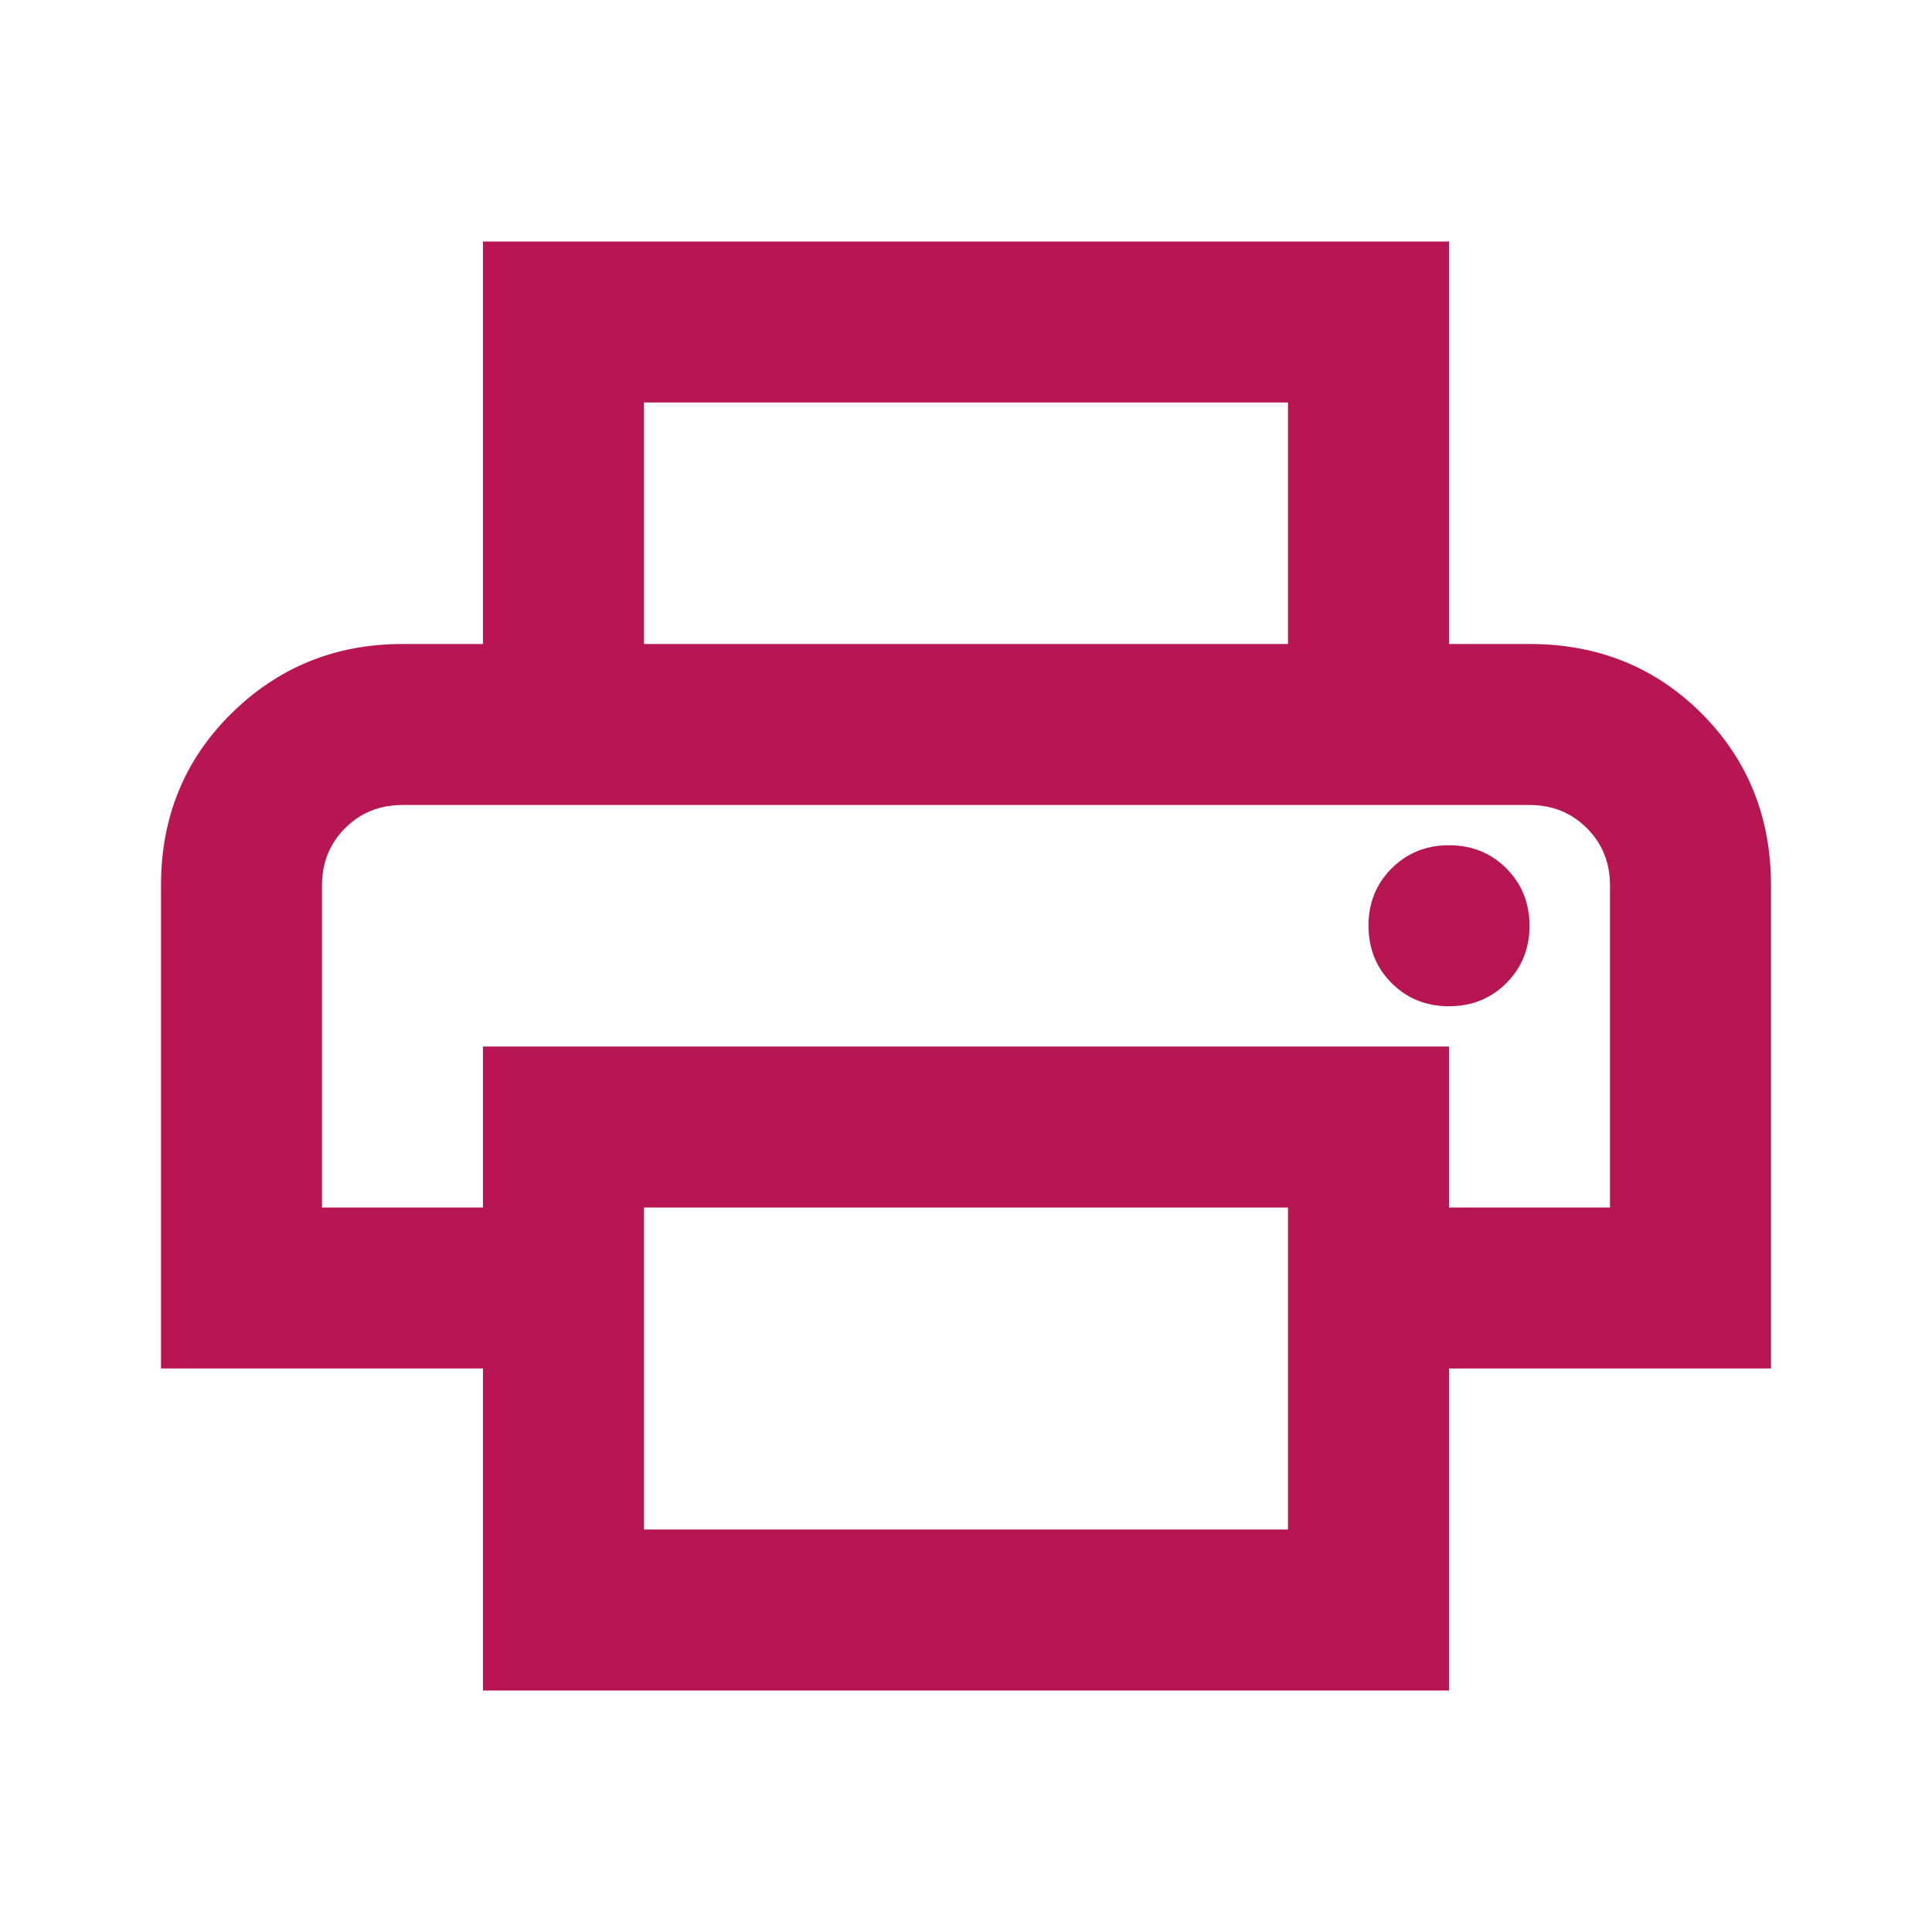
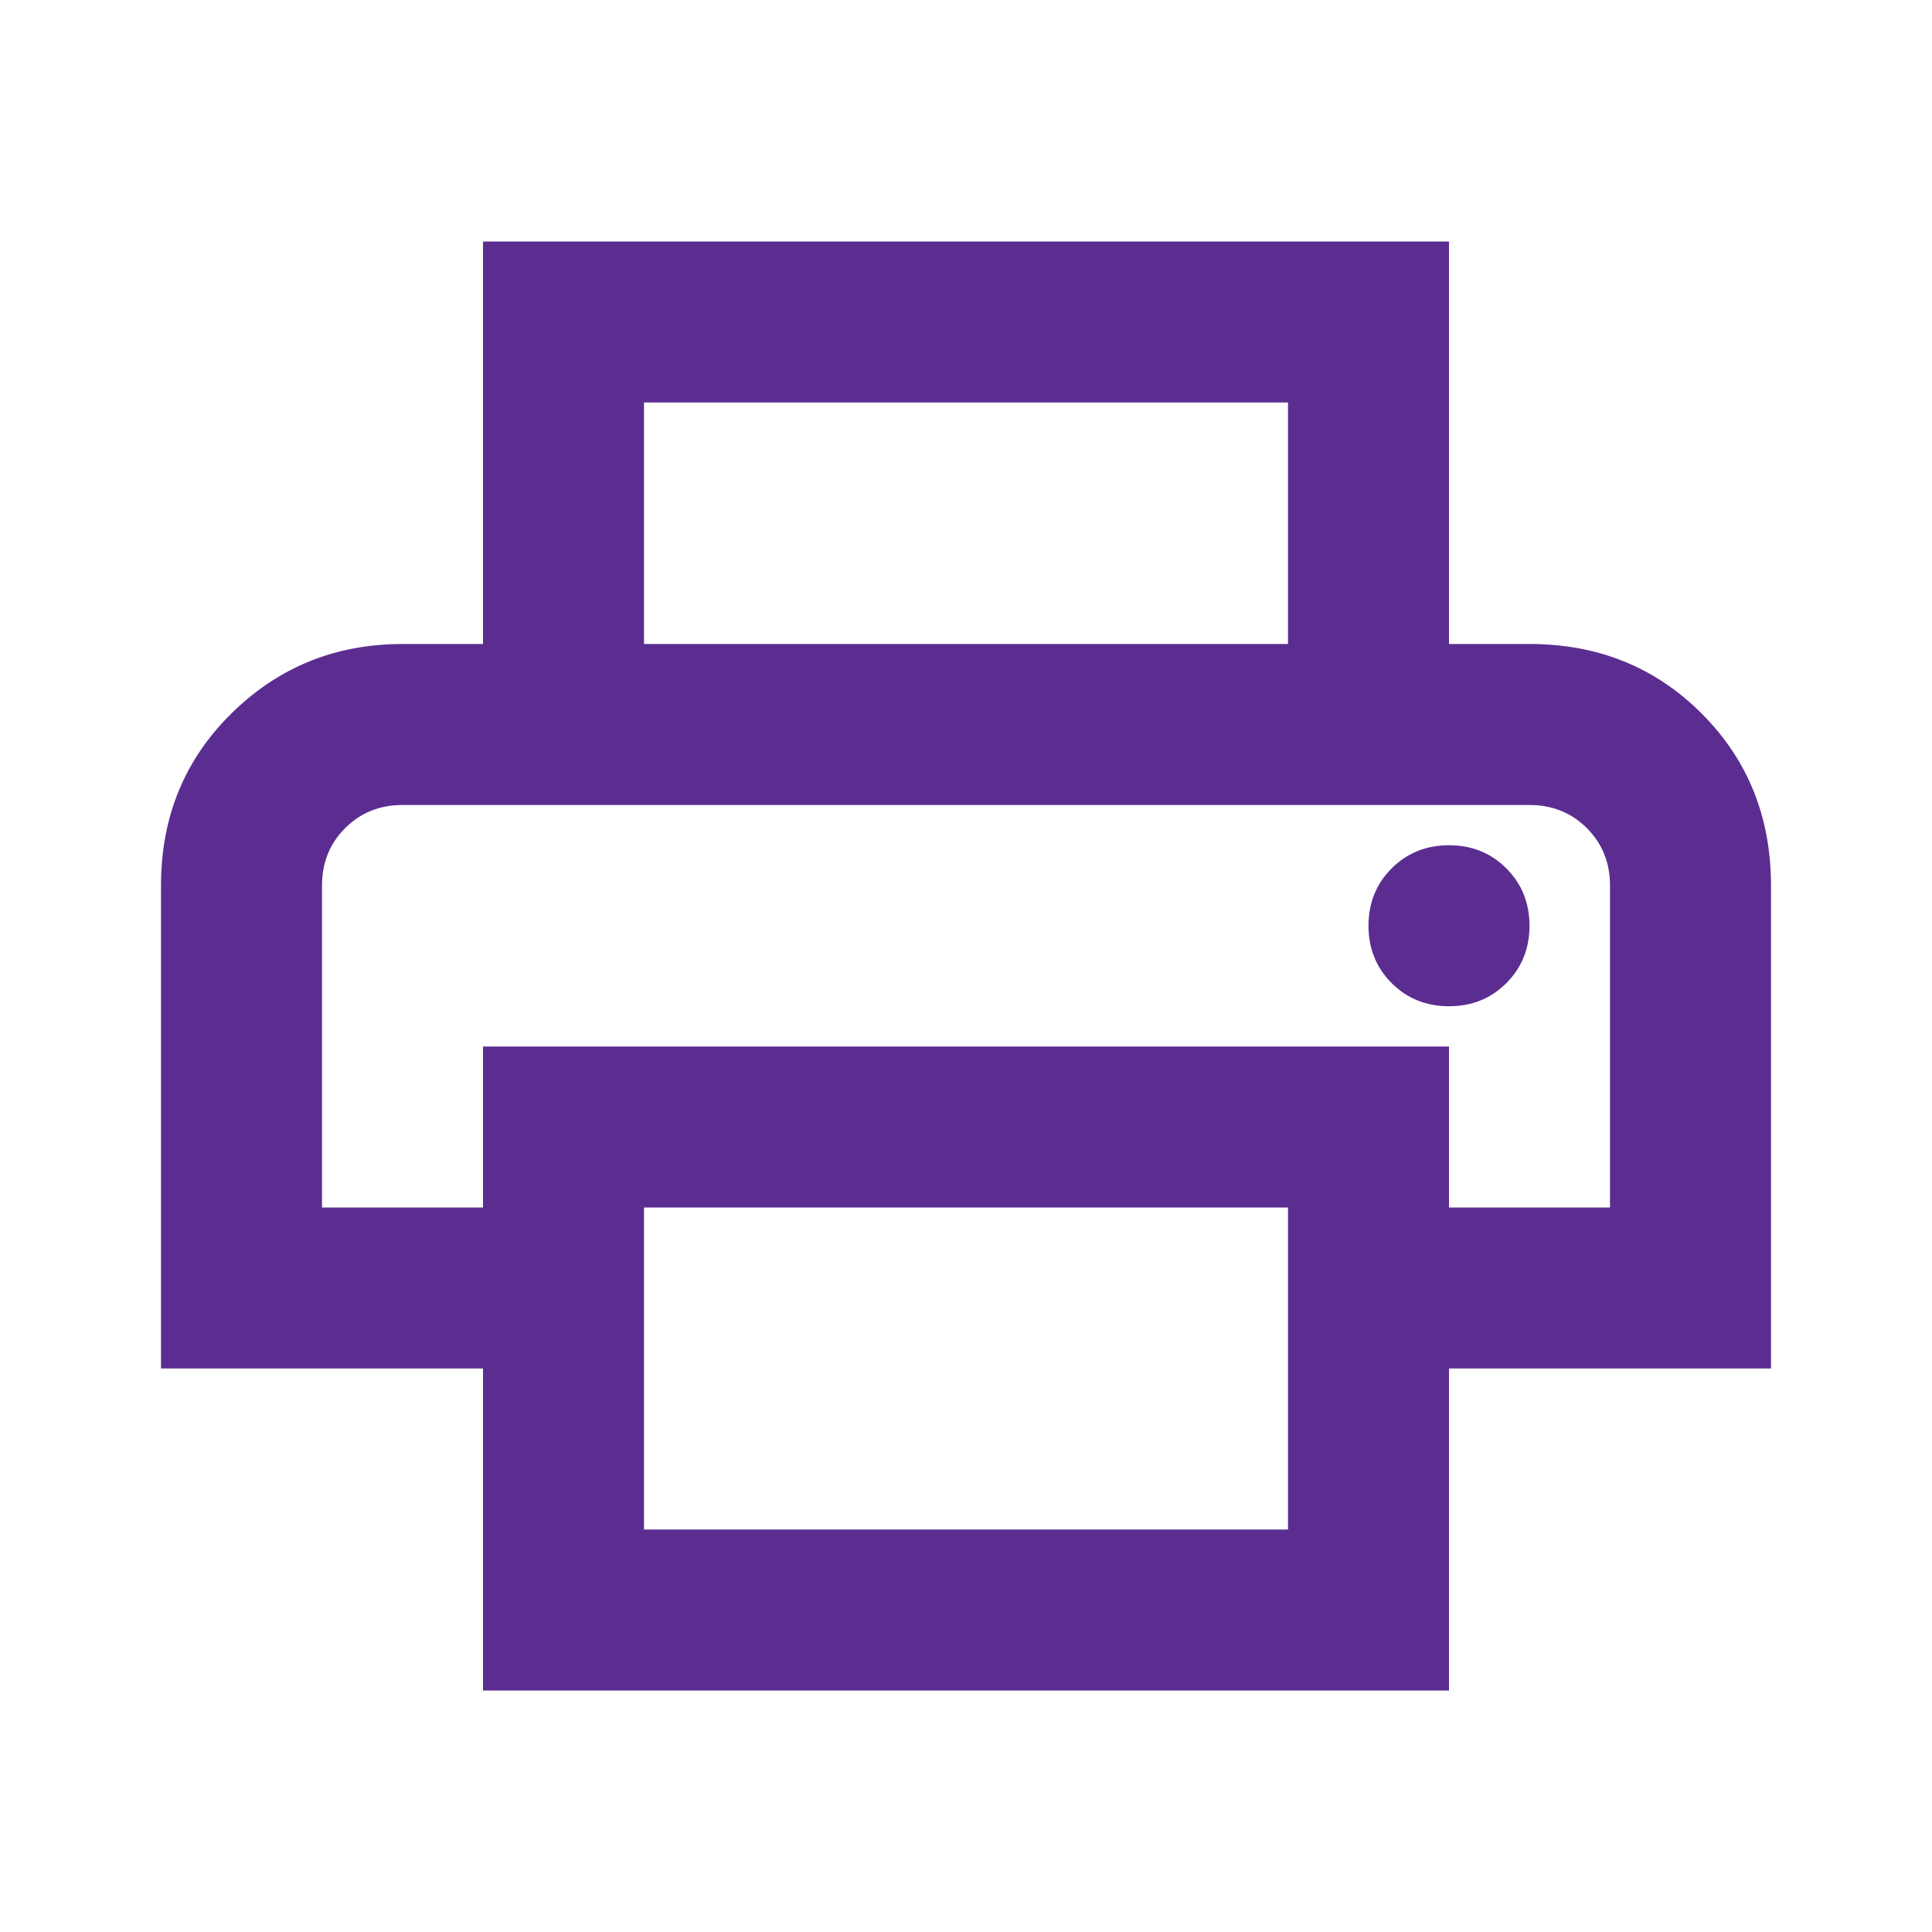
- <svg xmlns="http://www.w3.org/2000/svg" height="24px" viewBox="0 -960 960 960" width="24px" fill="#b71653">
+ <svg xmlns="http://www.w3.org/2000/svg" height="24px" viewBox="0 -960 960 960" width="24px" fill="#5c2d91">
  <path d="M640-640v-120H320v120h-80v-200h480v200h-80Zm-480 80h640-640Zm560 100q17 0 28.5-11.5T760-500q0-17-11.5-28.5T720-540q-17 0-28.5 11.5T680-500q0 17 11.5 28.5T720-460Zm-80 260v-160H320v160h320Zm80 80H240v-160H80v-240q0-51 35-85.5t85-34.5h560q51 0 85.5 34.5T880-520v240H720v160Zm80-240v-160q0-17-11.5-28.5T760-560H200q-17 0-28.5 11.5T160-520v160h80v-80h480v80h80Z" />
</svg>
